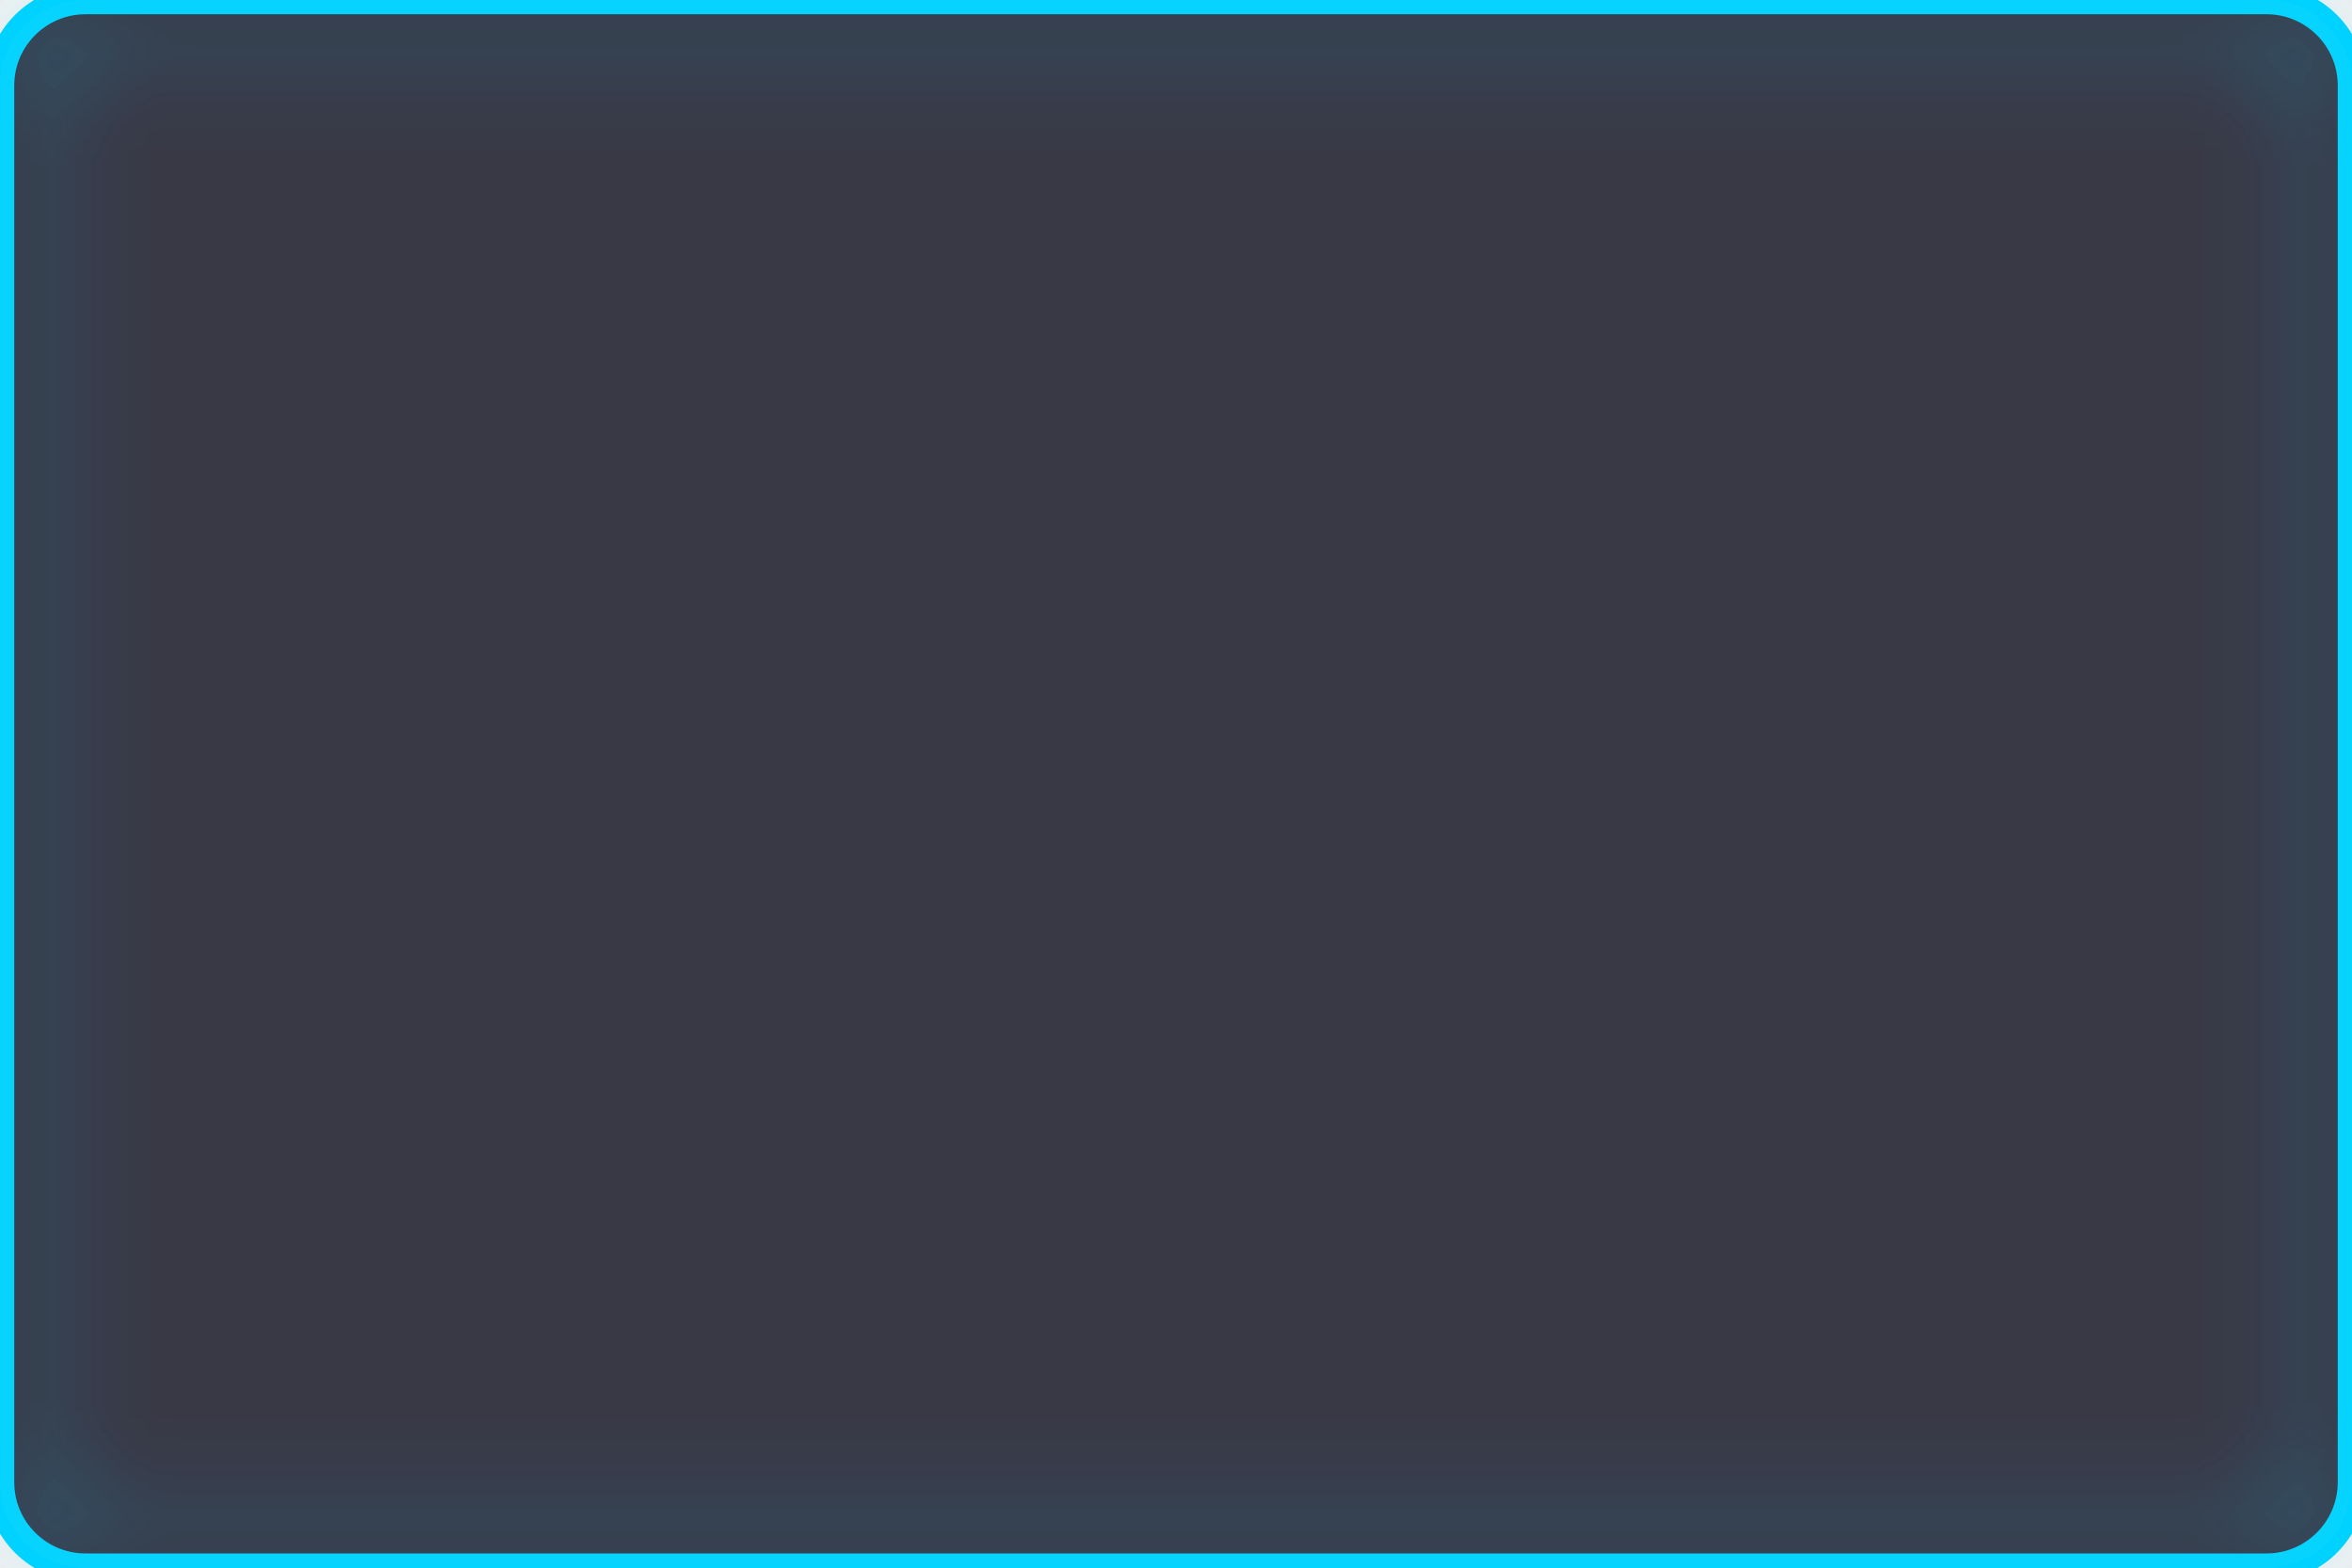
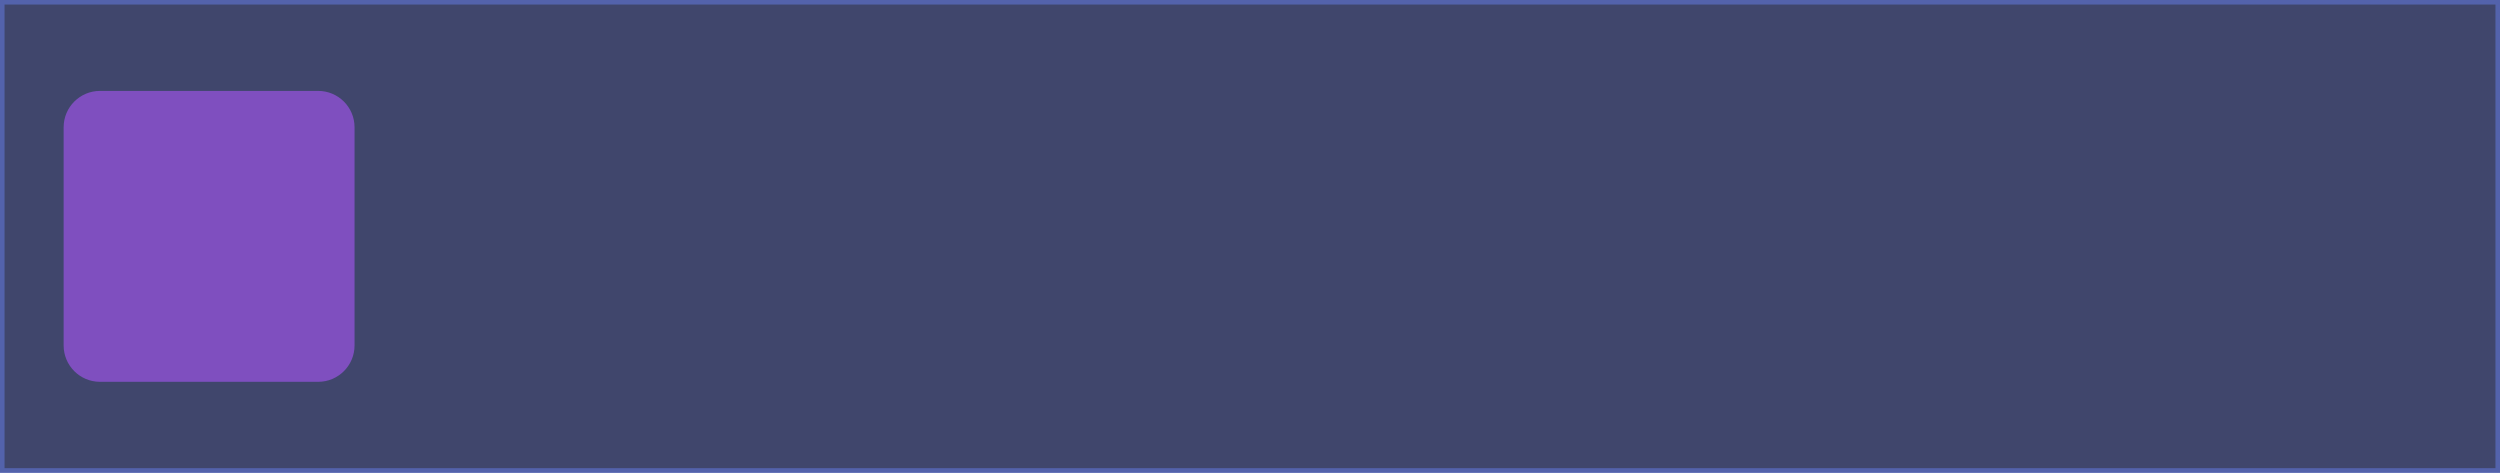
- <svg xmlns="http://www.w3.org/2000/svg" width="165" height="110">
-   <defs>
-     <filter id="glow">
-       <feGaussianBlur stdDeviation="4" result="coloredBlur" />
-       <feMerge>
-         <feMergeNode in="coloredBlur" />
-         <feMergeNode in="SourceGraphic" />
-       </feMerge>
-     </filter>
-   </defs>
-   <rect x="0" y="0" width="165" height="110" rx="6" fill="#1e1e2e" opacity="0.9" />
-   <rect x="0" y="0" width="165" height="110" rx="6" fill="none" stroke="#00d2ff" stroke-width="2" filter="url(#glow)" />
-   <rect x="0" y="0" width="165" height="110" rx="6" fill="#ffffff" opacity="0.03" />
+ <svg xmlns="http://www.w3.org/2000/svg" width="275" height="52">
+   <rect width="275" height="52" fill="#1e1e2e" opacity="0.9" />
+   <rect width="275" height="52" fill="#667eea" opacity="0.25" />
+   <rect width="275" height="52" fill="none" stroke="#667eea" stroke-width="1" opacity="0.5" />
+   <rect x="7" y="10" width="32" height="32" rx="4" fill="#a855f7" opacity="0.6" />
</svg>
